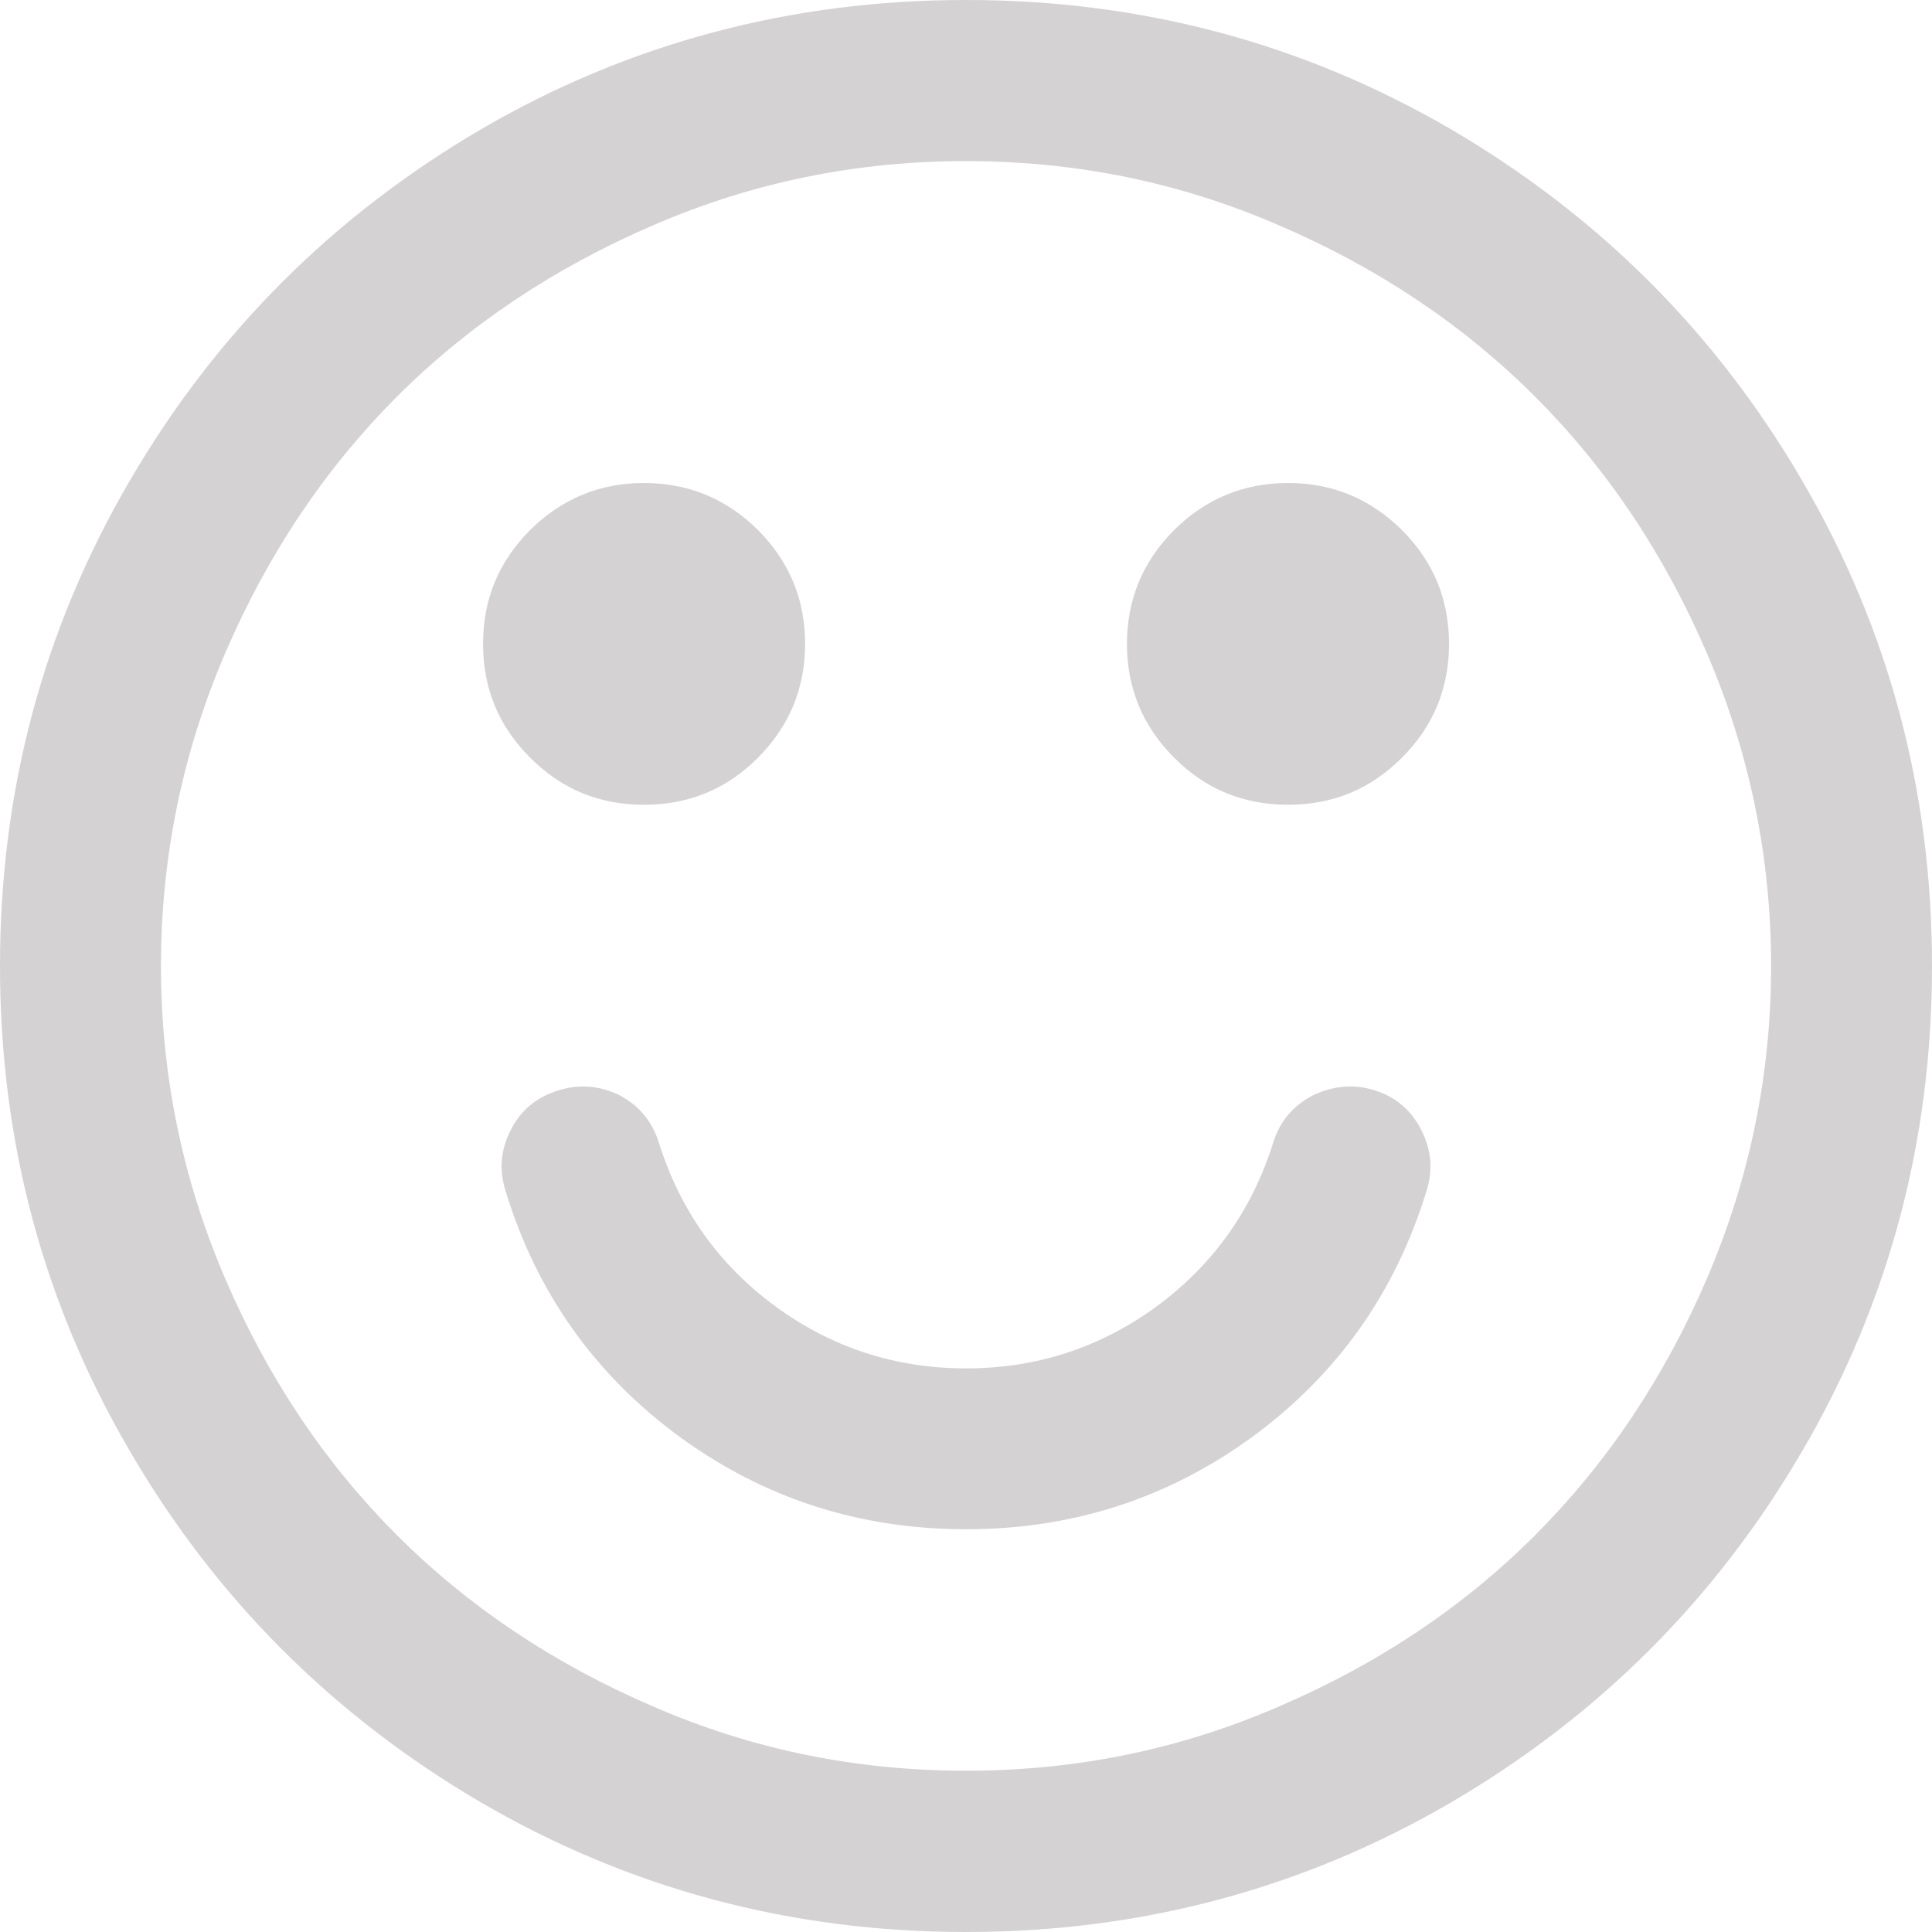
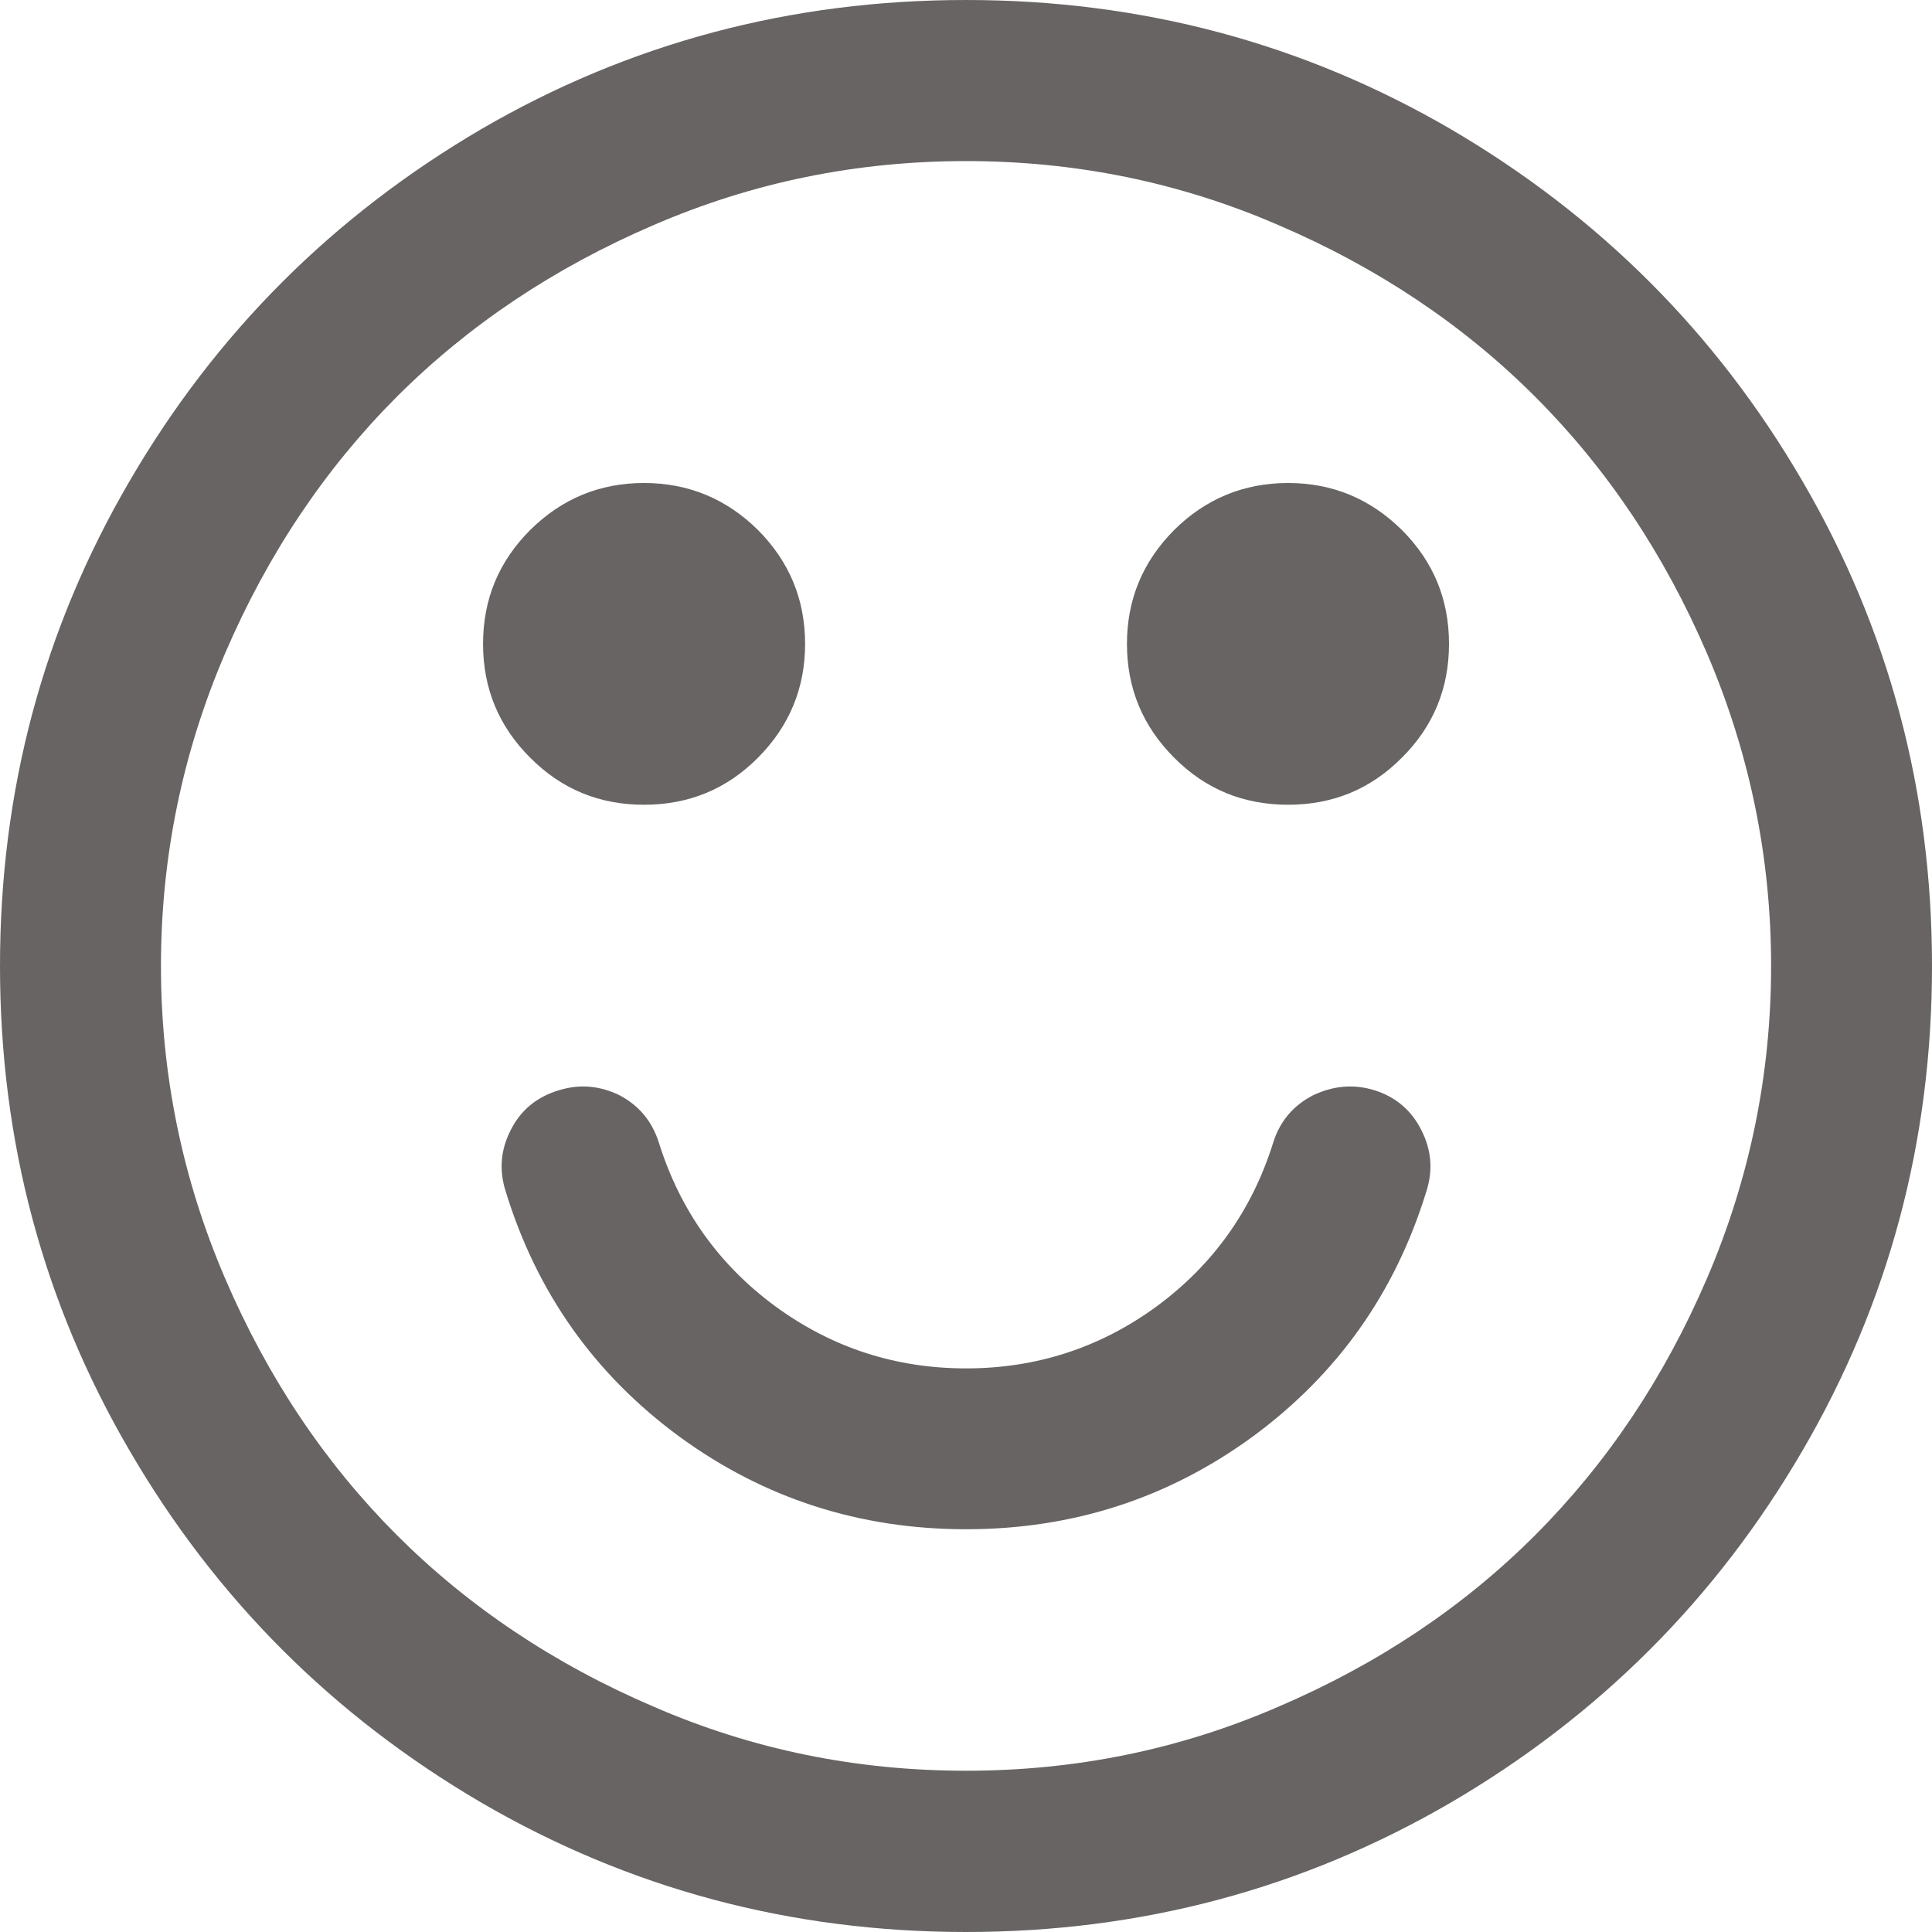
<svg xmlns="http://www.w3.org/2000/svg" version="1.1" id="Layer_1" x="0px" y="0px" viewBox="0 0 32 32" style="enable-background:new 0 0 32 32;" xml:space="preserve">
  <style type="text/css">
- 	.st0{fill:#D4D2D2;}
+ 	.st0{fill:#676463;}
</style>
  <path id="XMLID_1917_" class="st0" d="M29.853,7.967C31.285,10.42,32,13.096,32,16c0,2.902-0.715,5.577-2.147,8.03  c-1.429,2.452-3.37,4.39-5.821,5.825C21.581,31.283,18.902,32,16.001,32c-2.903,0-5.581-0.717-8.032-2.145  c-2.451-1.435-4.393-3.373-5.821-5.825C0.714,21.577,0,18.902,0,16c0-2.904,0.714-5.58,2.147-8.033  c1.429-2.453,3.37-4.39,5.821-5.826C10.42,0.713,13.098,0,16.001,0c2.901,0,5.58,0.713,8.031,2.141  C26.483,3.577,28.425,5.514,29.853,7.967z M28.273,21.174c0.705-1.644,1.062-3.373,1.062-5.174c0-1.804-0.357-3.531-1.062-5.178  c-0.71-1.649-1.656-3.06-2.845-4.25c-1.186-1.187-2.606-2.138-4.249-2.842c-1.647-0.715-3.375-1.062-5.179-1.062  c-1.806,0-3.531,0.348-5.179,1.062C9.18,4.435,7.76,5.385,6.572,6.572c-1.187,1.19-2.135,2.601-2.844,4.25  C3.022,12.469,2.666,14.196,2.666,16c0,1.801,0.356,3.53,1.062,5.174c0.709,1.651,1.656,3.061,2.844,4.251  c1.188,1.187,2.607,2.137,4.25,2.841c1.647,0.717,3.373,1.063,5.179,1.063c1.804,0,3.531-0.347,5.179-1.063  c1.643-0.704,3.063-1.653,4.249-2.841C26.617,24.234,27.563,22.825,28.273,21.174z M12.555,8.779c0.518,0.522,0.78,1.147,0.78,1.887  c0,0.734-0.263,1.364-0.78,1.883c-0.522,0.526-1.152,0.78-1.889,0.78c-0.736,0-1.362-0.254-1.885-0.78  c-0.521-0.519-0.78-1.148-0.78-1.883c0-0.74,0.259-1.365,0.78-1.887C9.304,8.262,9.93,8,10.666,8  C11.402,8,12.032,8.262,12.555,8.779z M23.626,19.73c-0.515,1.681-1.474,3.032-2.875,4.063c-1.403,1.025-2.986,1.536-4.75,1.536  c-1.765,0-3.349-0.511-4.751-1.536c-1.401-1.03-2.361-2.382-2.875-4.063c-0.111-0.35-0.084-0.685,0.085-1.014  c0.165-0.328,0.429-0.546,0.791-0.656c0.348-0.109,0.682-0.078,1.009,0.08c0.326,0.172,0.545,0.437,0.656,0.795  c0.349,1.11,0.99,2.014,1.929,2.704c0.938,0.685,1.991,1.026,3.156,1.026c1.165,0,2.219-0.342,3.155-1.026  c0.938-0.69,1.58-1.594,1.929-2.704c0.11-0.358,0.331-0.623,0.666-0.795c0.335-0.158,0.674-0.189,1.021-0.08  c0.345,0.11,0.604,0.328,0.769,0.656C23.71,19.046,23.737,19.381,23.626,19.73z M23.22,8.779C23.742,9.301,24,9.926,24,10.666  c0,0.734-0.258,1.364-0.78,1.883c-0.522,0.526-1.149,0.78-1.884,0.78c-0.737,0-1.367-0.254-1.889-0.78  c-0.519-0.519-0.781-1.148-0.781-1.883c0-0.74,0.263-1.365,0.781-1.887C19.969,8.262,20.599,8,21.336,8  C22.07,8,22.697,8.262,23.22,8.779z" />
</svg>
